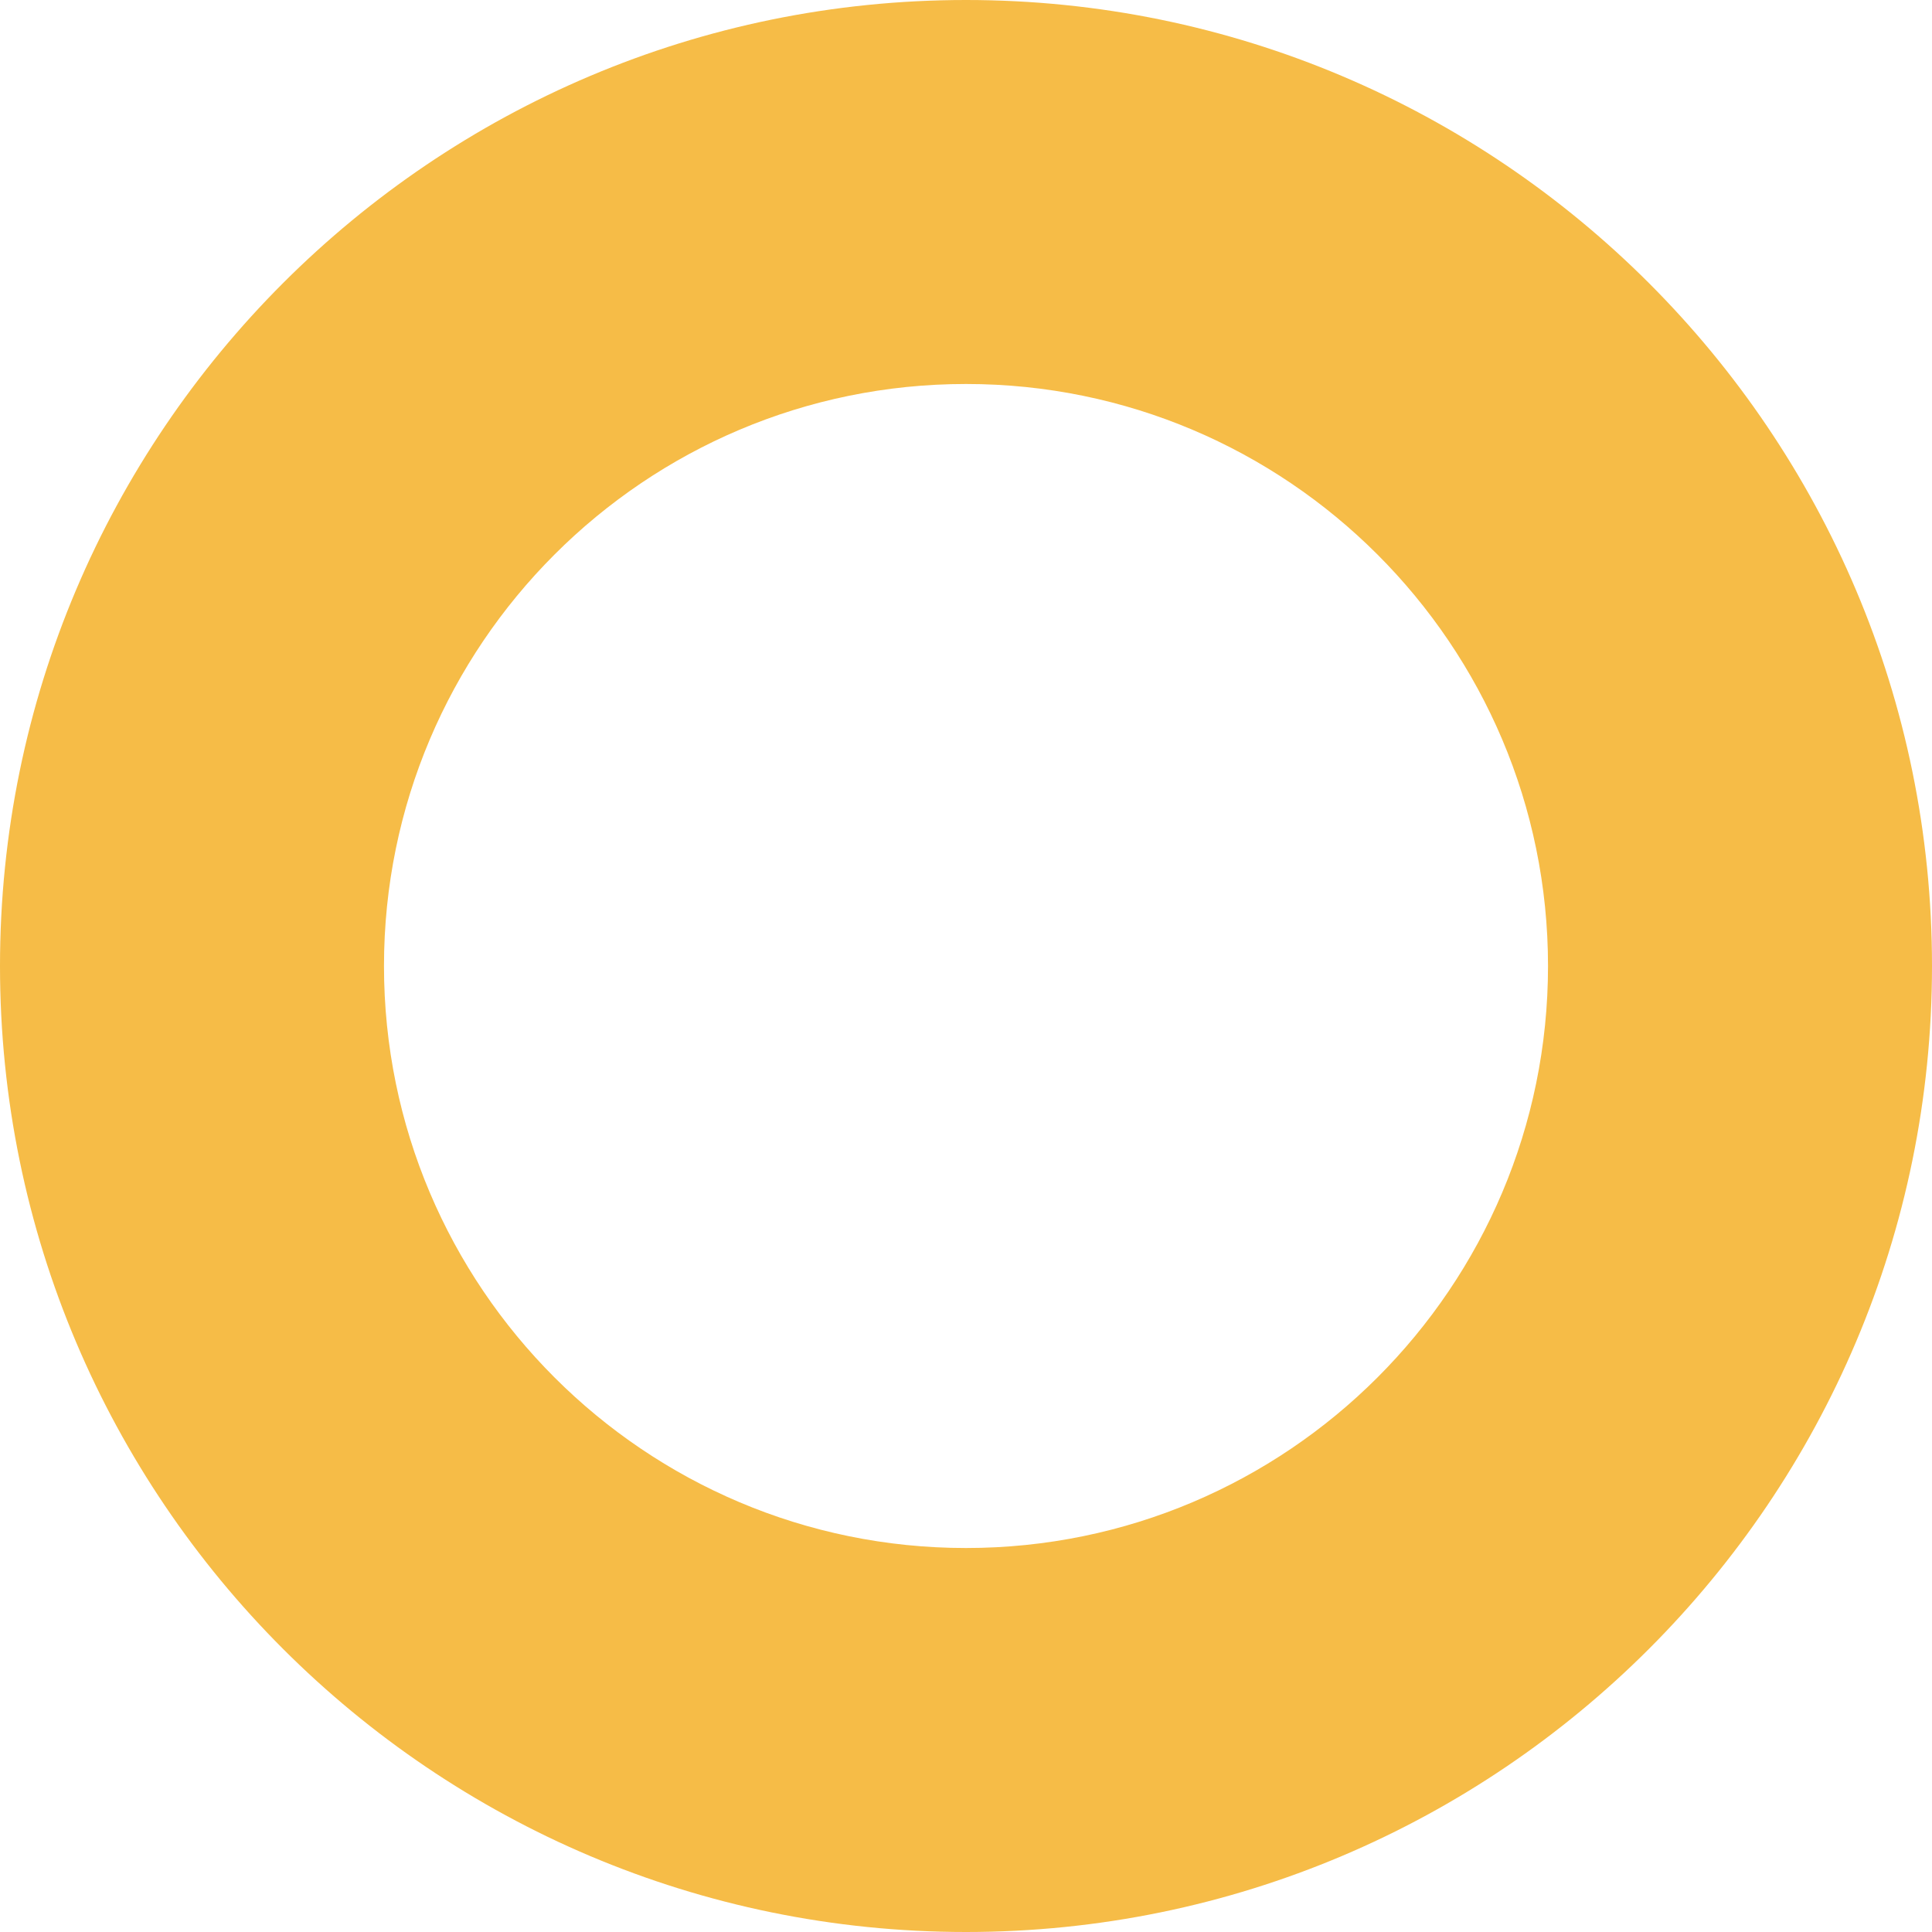
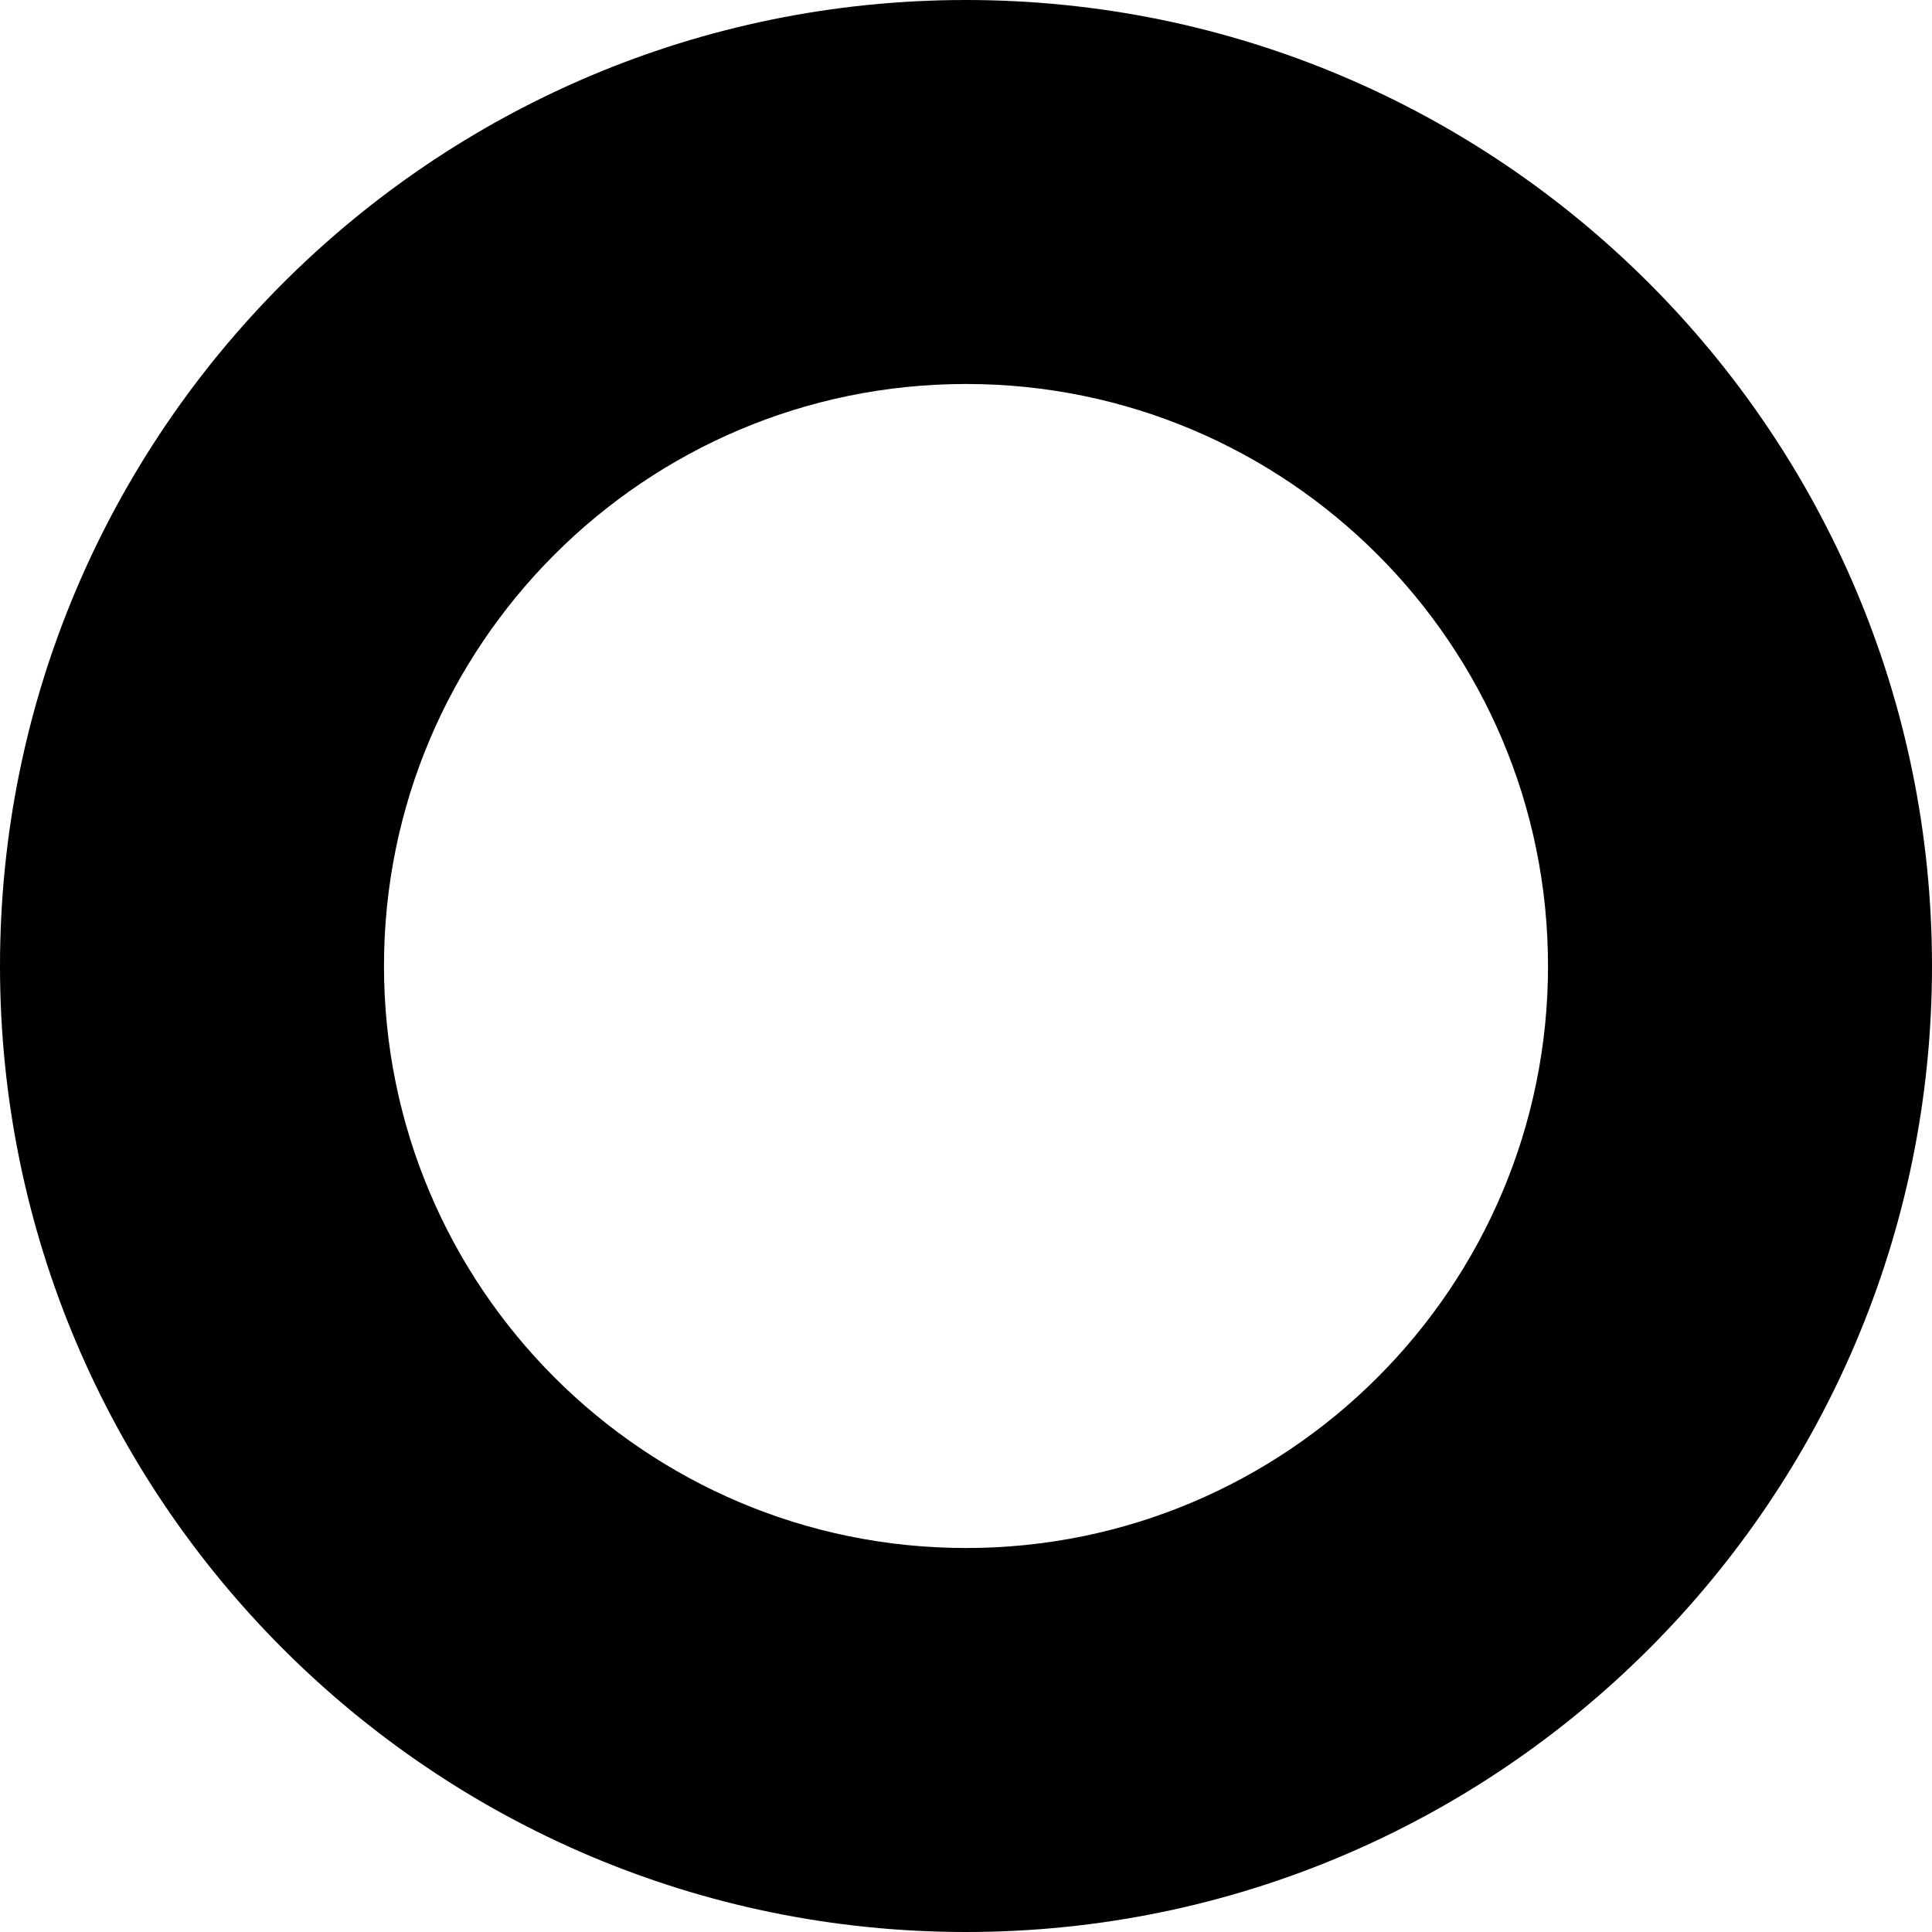
<svg xmlns="http://www.w3.org/2000/svg" width="100%" height="100%" viewBox="0 0 48 48" version="1.1" xml:space="preserve" style="fill-rule:evenodd;clip-rule:evenodd;stroke-linejoin:round;stroke-miterlimit:2;">
-   <path d="M24,0C37.246,0 48,10.754 48,24C48,37.246 37.246,48 24,48C10.754,48 0,37.246 0,24C0,10.754 10.754,0 24,0ZM24,9.54C31.981,9.54 38.46,16.019 38.46,24C38.46,31.981 31.981,38.46 24,38.46C16.019,38.46 9.54,31.981 9.54,24C9.54,16.019 16.019,9.54 24,9.54Z" style="fill:rgb(246,188,71);" />
+   <path d="M24,0C37.246,0 48,10.754 48,24C48,37.246 37.246,48 24,48C10.754,48 0,37.246 0,24C0,10.754 10.754,0 24,0ZM24,9.54C31.981,9.54 38.46,16.019 38.46,24C38.46,31.981 31.981,38.46 24,38.46C16.019,38.46 9.54,31.981 9.54,24C9.54,16.019 16.019,9.54 24,9.54Z" fill="currentColor" />
</svg>
